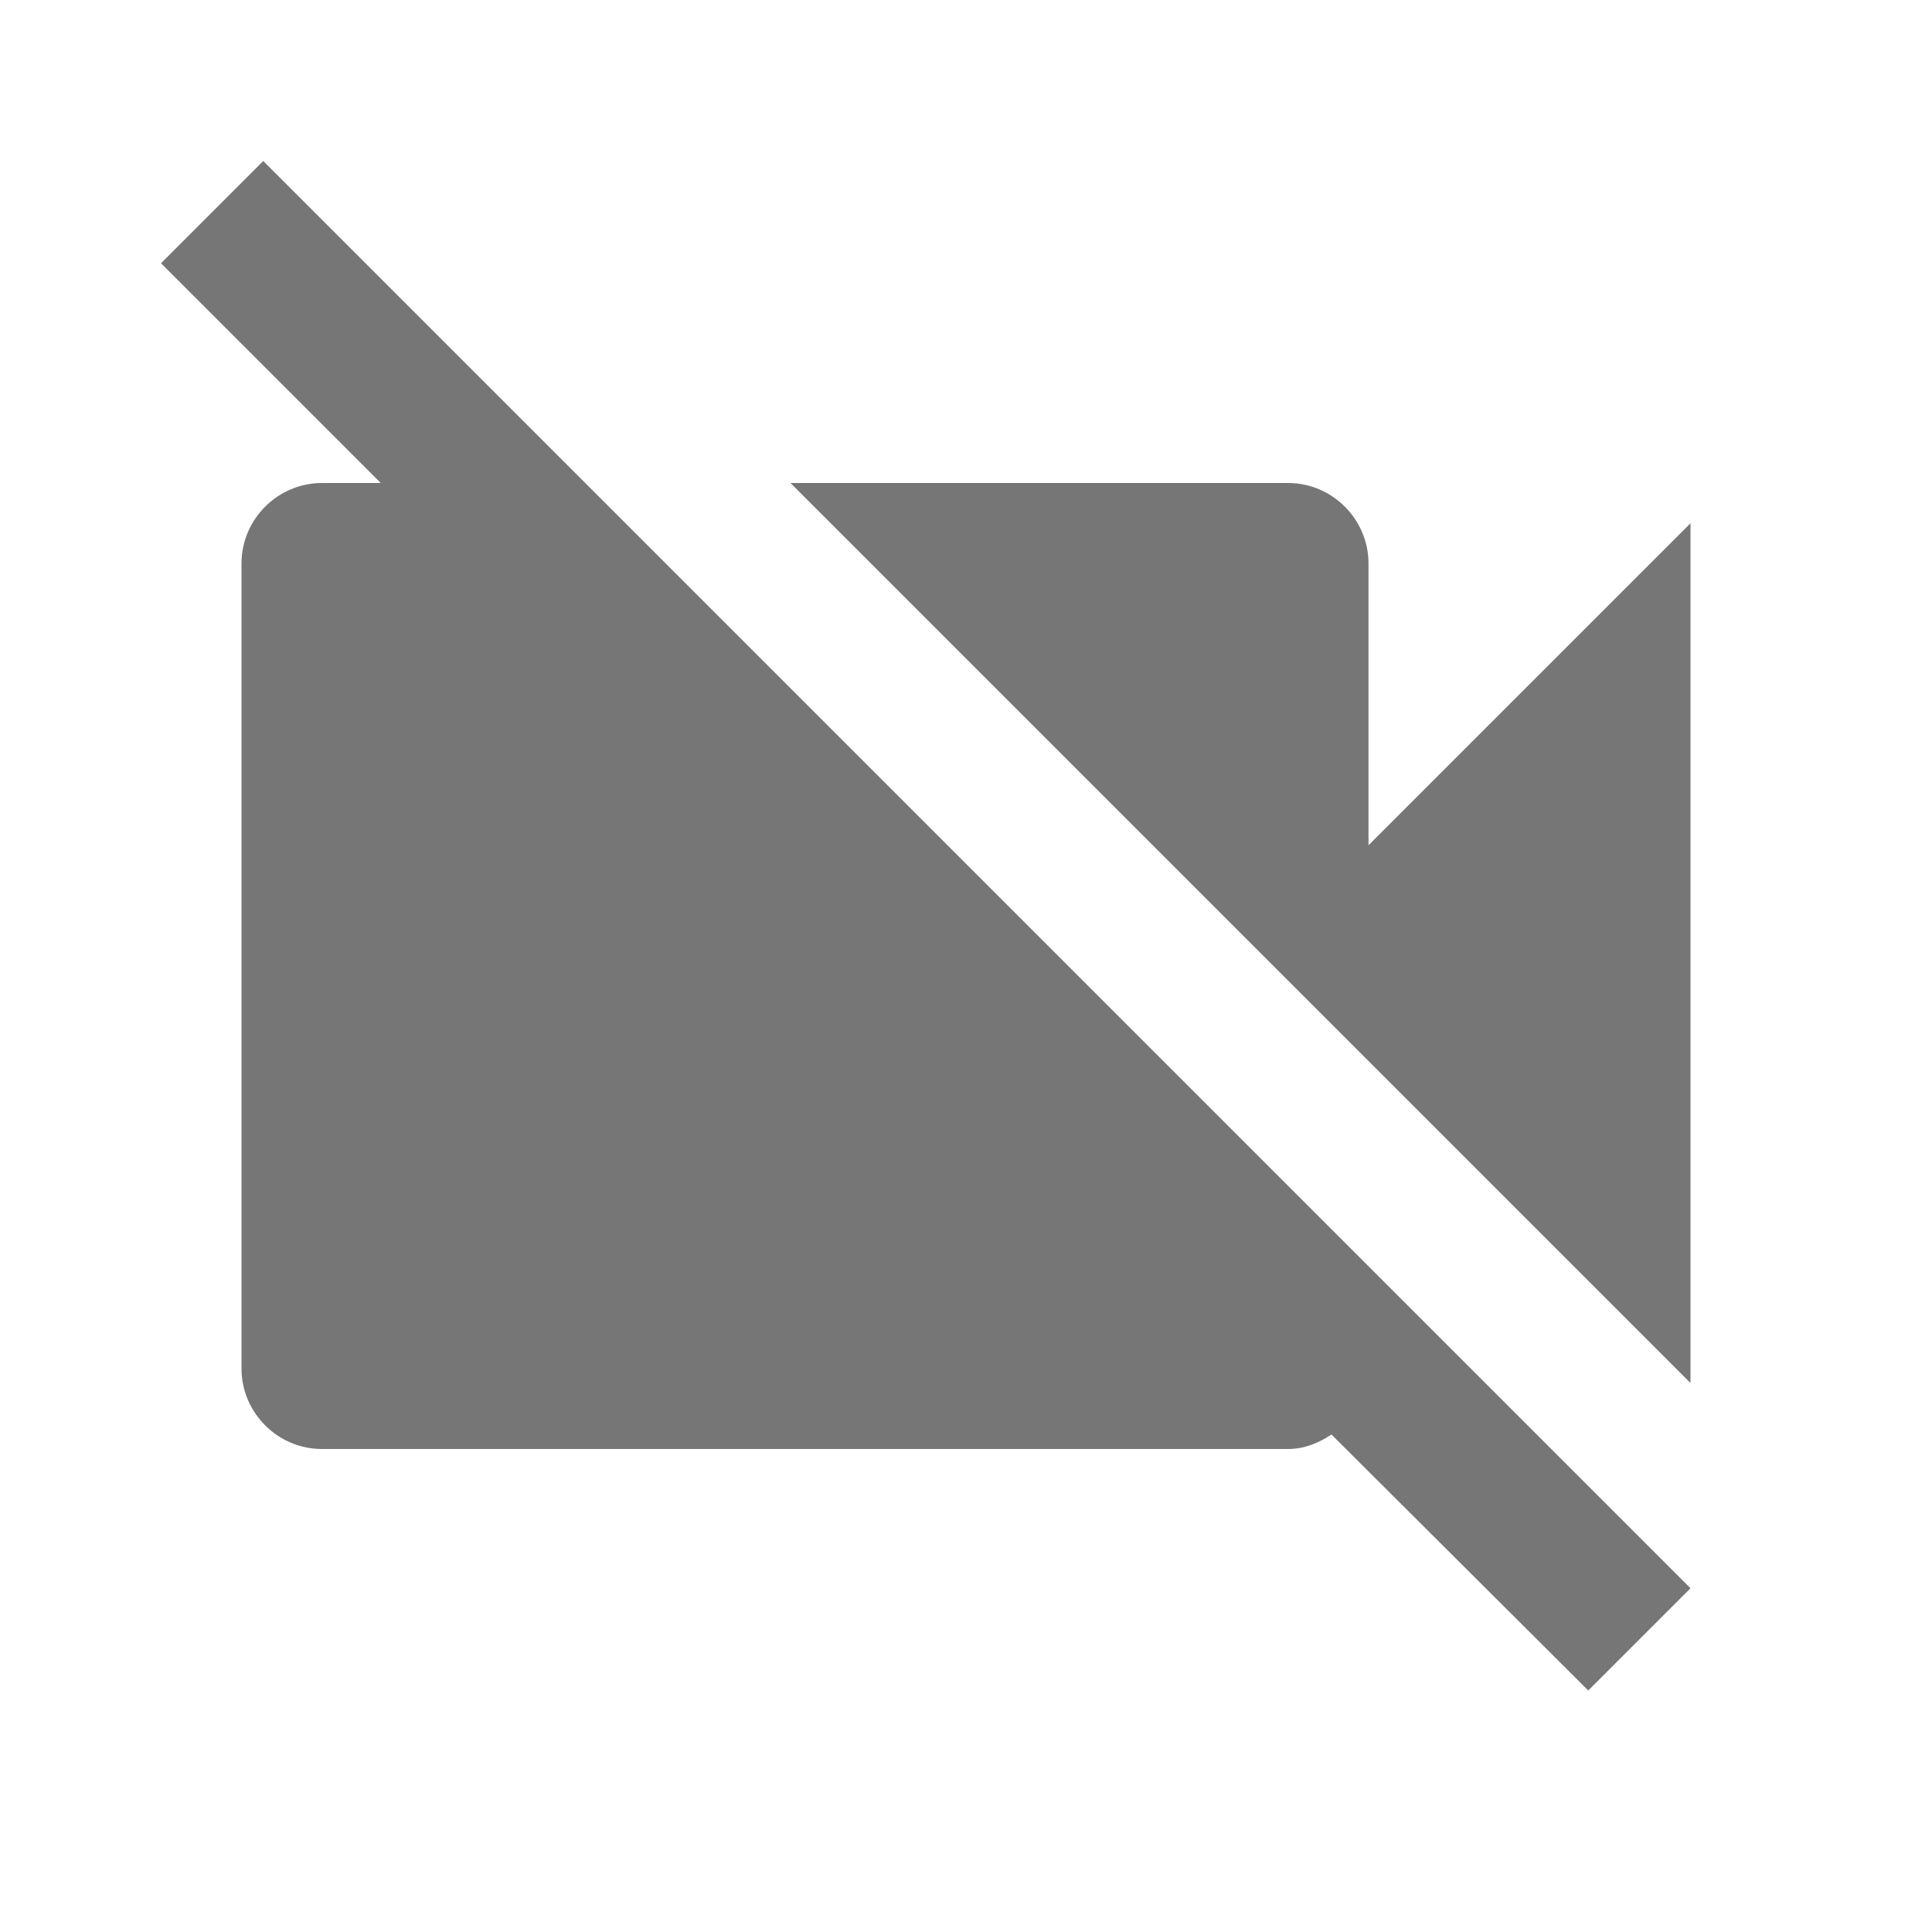
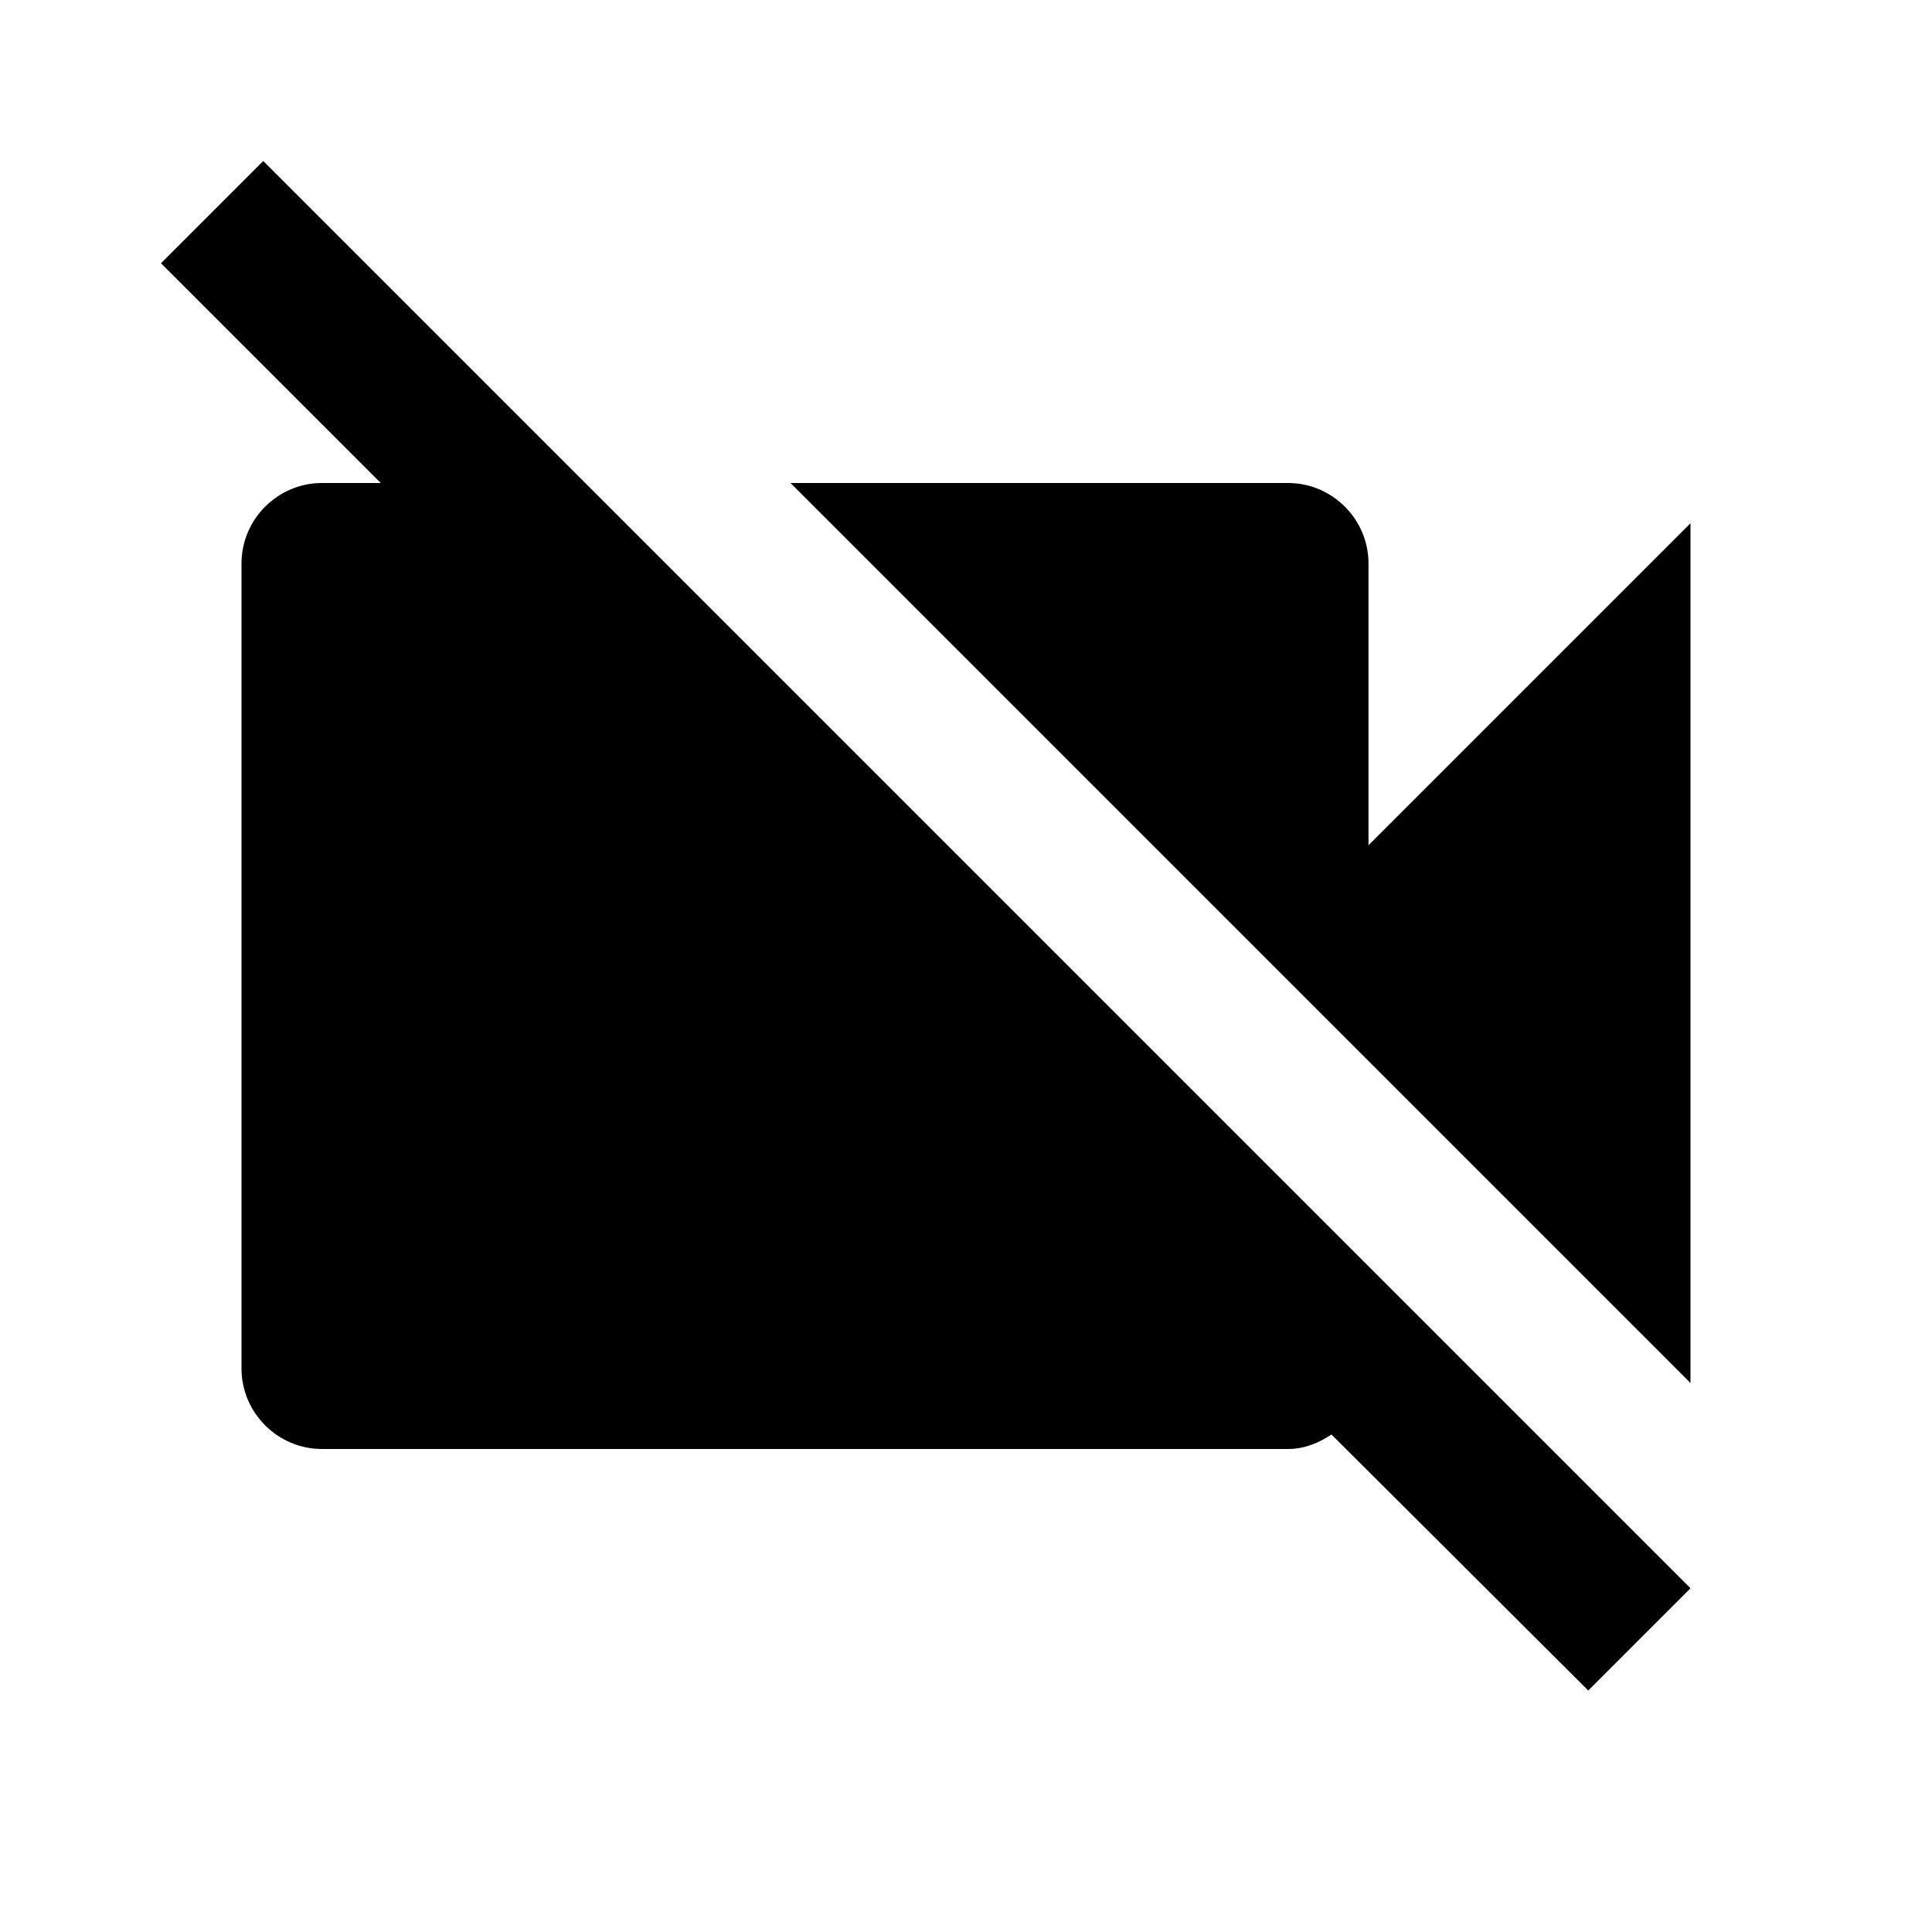
<svg xmlns="http://www.w3.org/2000/svg" width="32" height="32" viewBox="0 0 24 24">
-   <path fill="rgb(118, 118, 118)" d="M21 6.5l-4 4V7c0-.55-.45-1-1-1H9.82L21 17.18V6.5zM3.27 2L2 3.27 4.73 6H4c-.55 0-1 .45-1 1v10c0 .55.45 1 1 1h12c.21 0 .39-.08.54-.18L19.73 21 21 19.73 3.27 2z" />
+   <path d="M21 6.5l-4 4V7c0-.55-.45-1-1-1H9.82L21 17.18V6.5zM3.27 2L2 3.27 4.73 6H4c-.55 0-1 .45-1 1v10c0 .55.45 1 1 1h12c.21 0 .39-.08.54-.18L19.73 21 21 19.73 3.27 2z" />
</svg>
